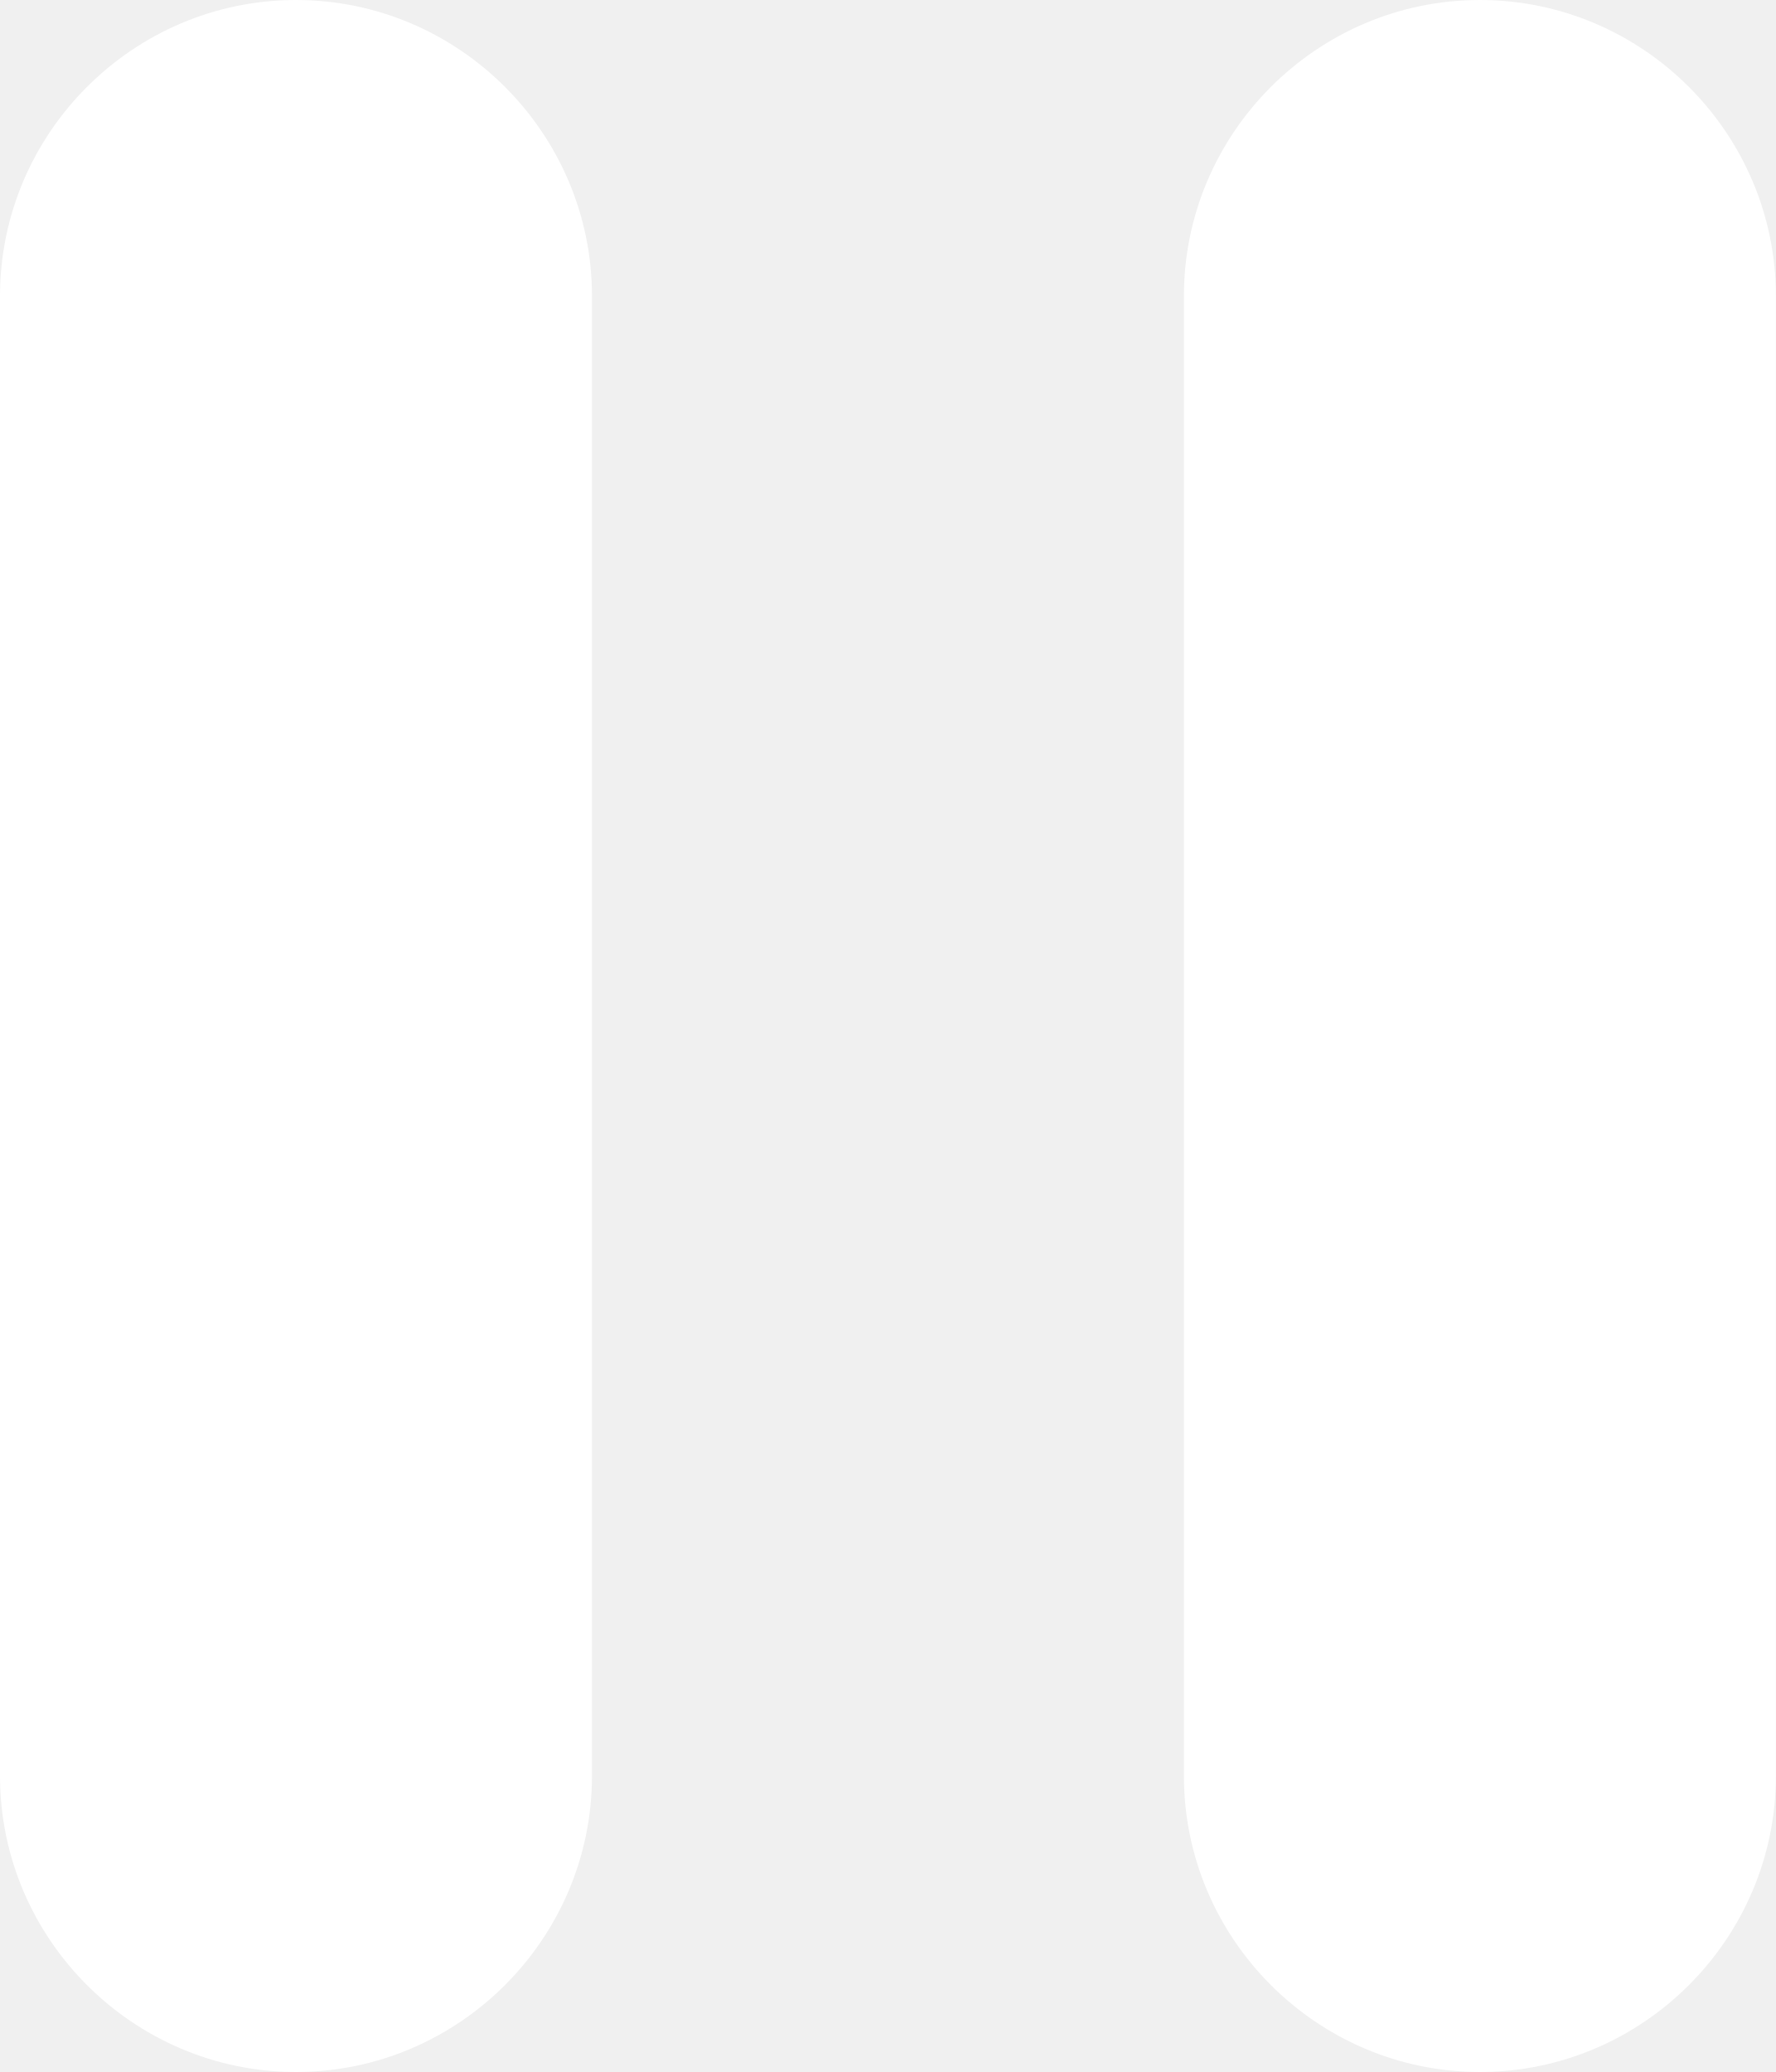
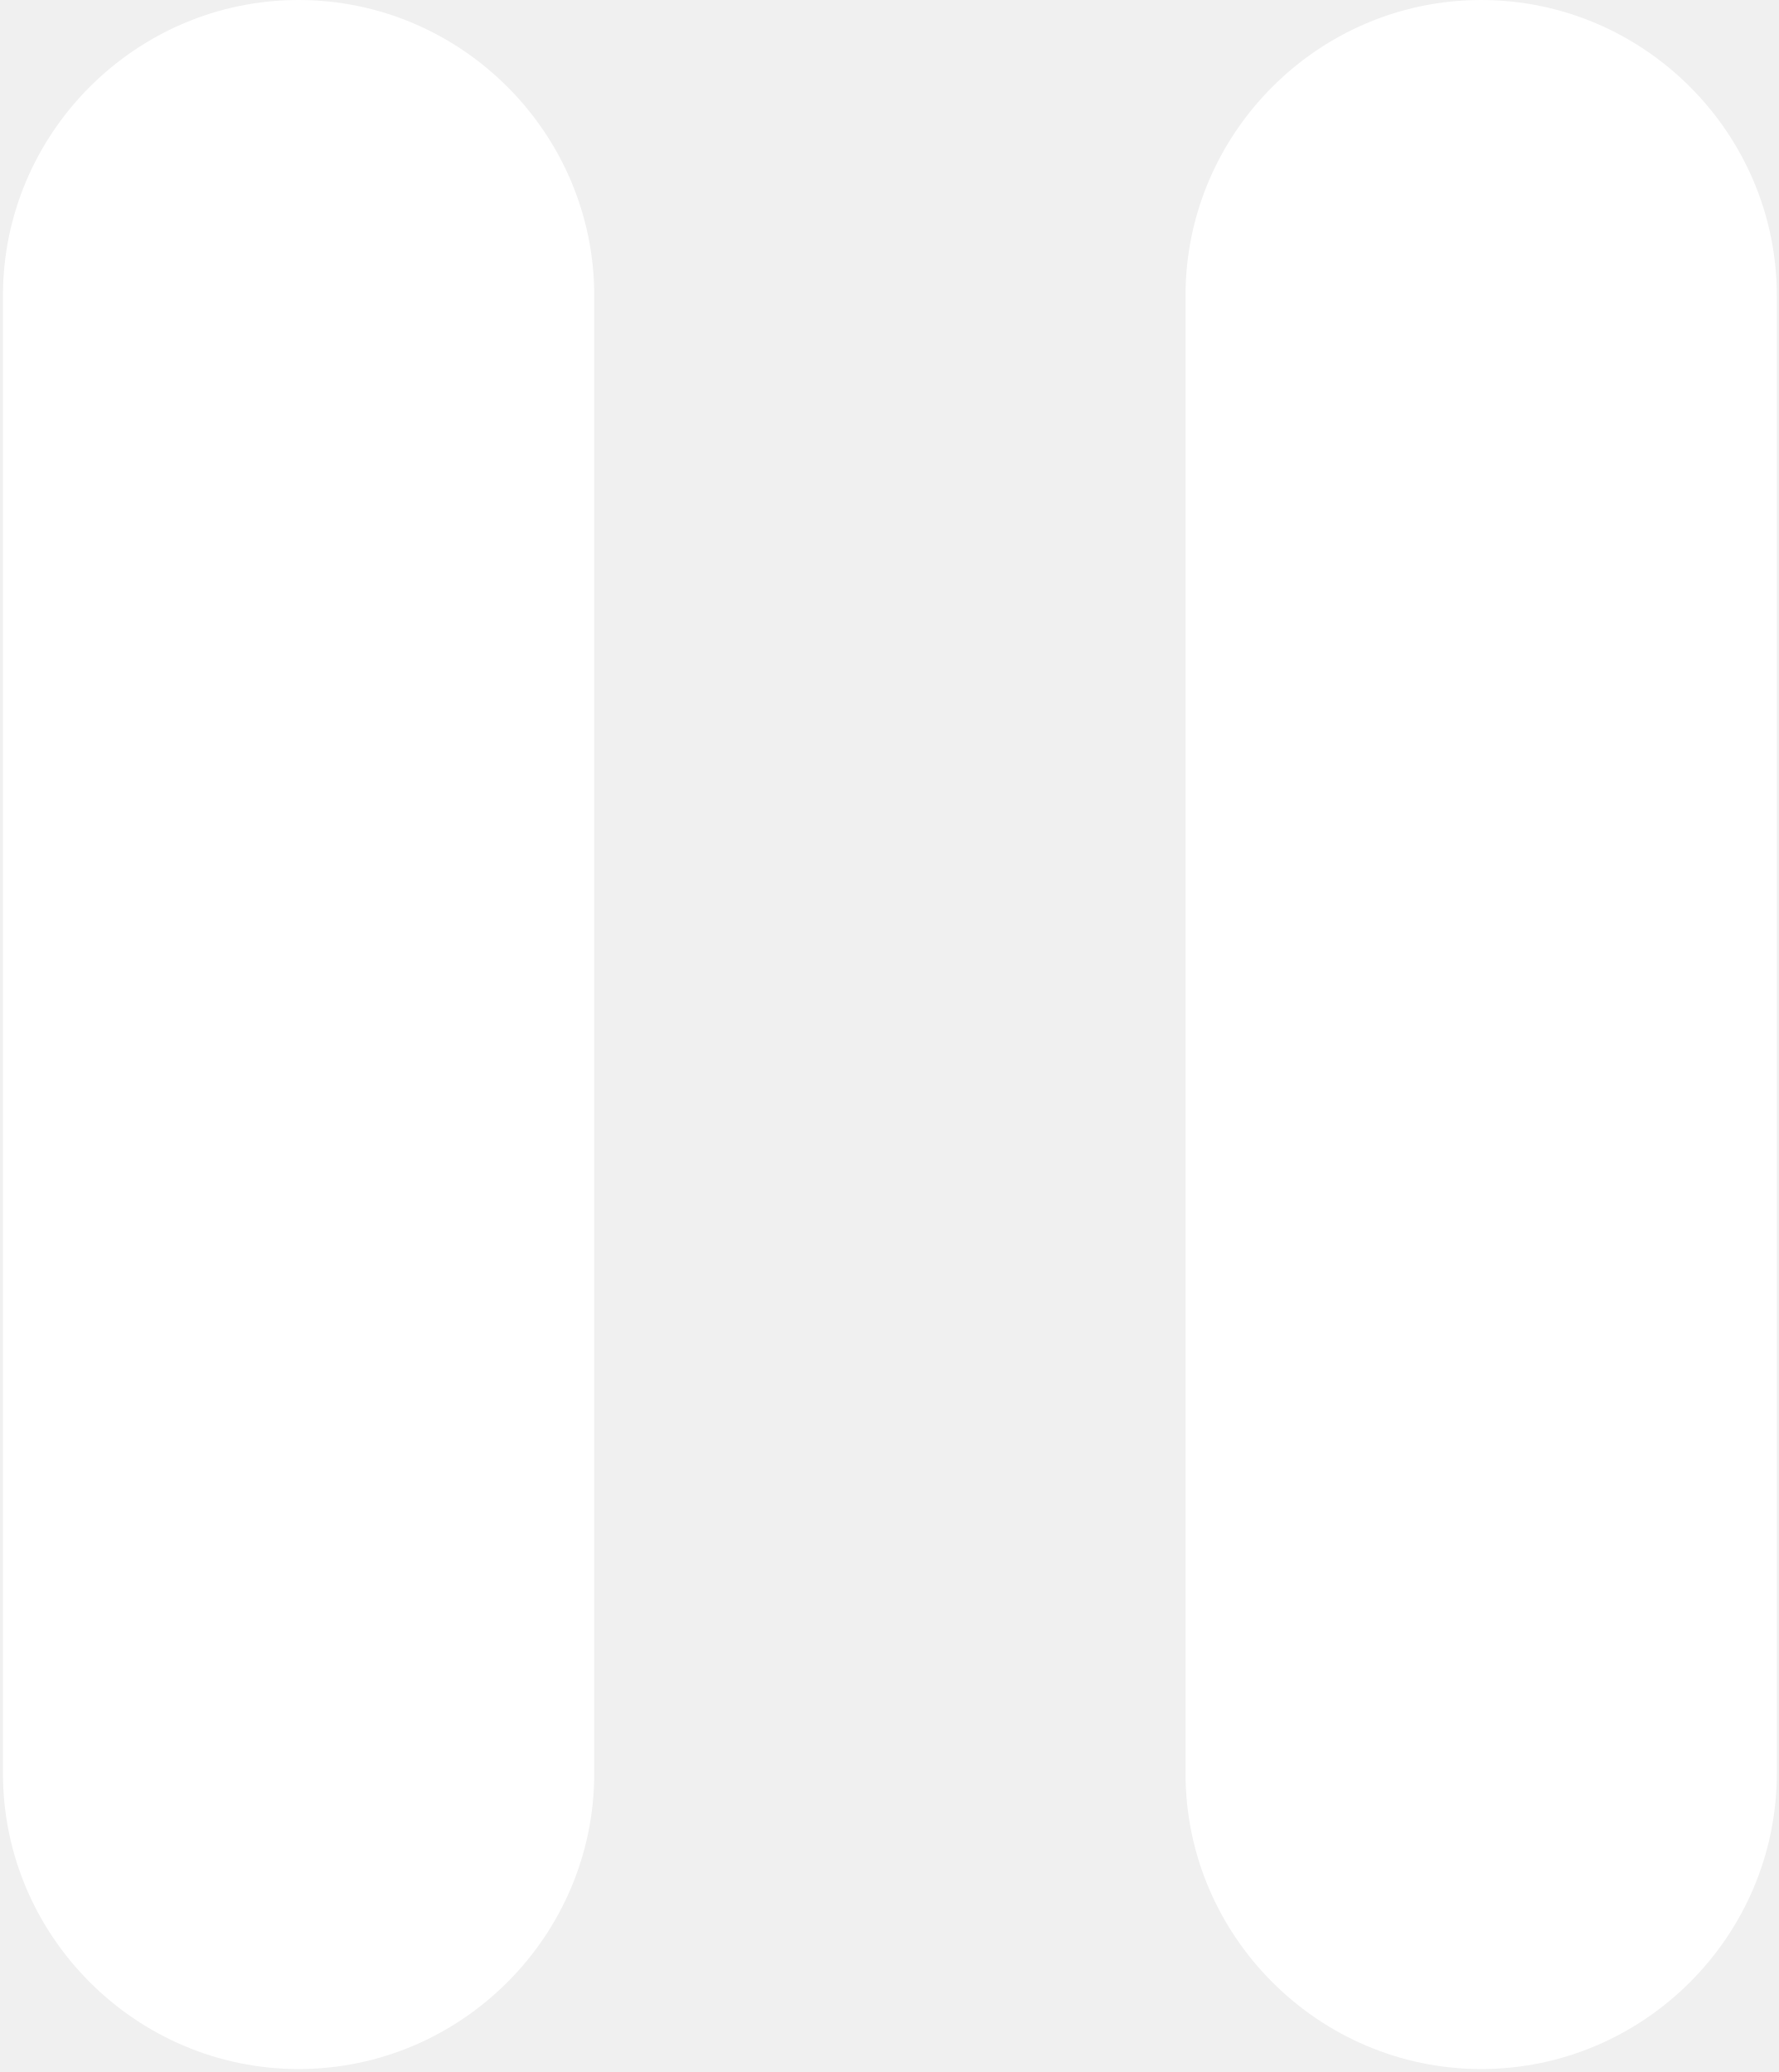
- <svg xmlns="http://www.w3.org/2000/svg" fill="#FFFFFF" viewBox="6 5 12 14">
+ <svg xmlns="http://www.w3.org/2000/svg" fill="#FFFFFF" viewBox="5.98 5 12.03 14.02">
  <path d="M8 19c1.1 0 2-.9 2-2V7c0-1.1-.9-2-2-2s-2 .9-2 2v10c0 1.1.9 2 2 2zm6-12v10c0 1.1.9 2 2 2s2-.9 2-2V7c0-1.1-.9-2-2-2s-2 .9-2 2z" />
</svg>
